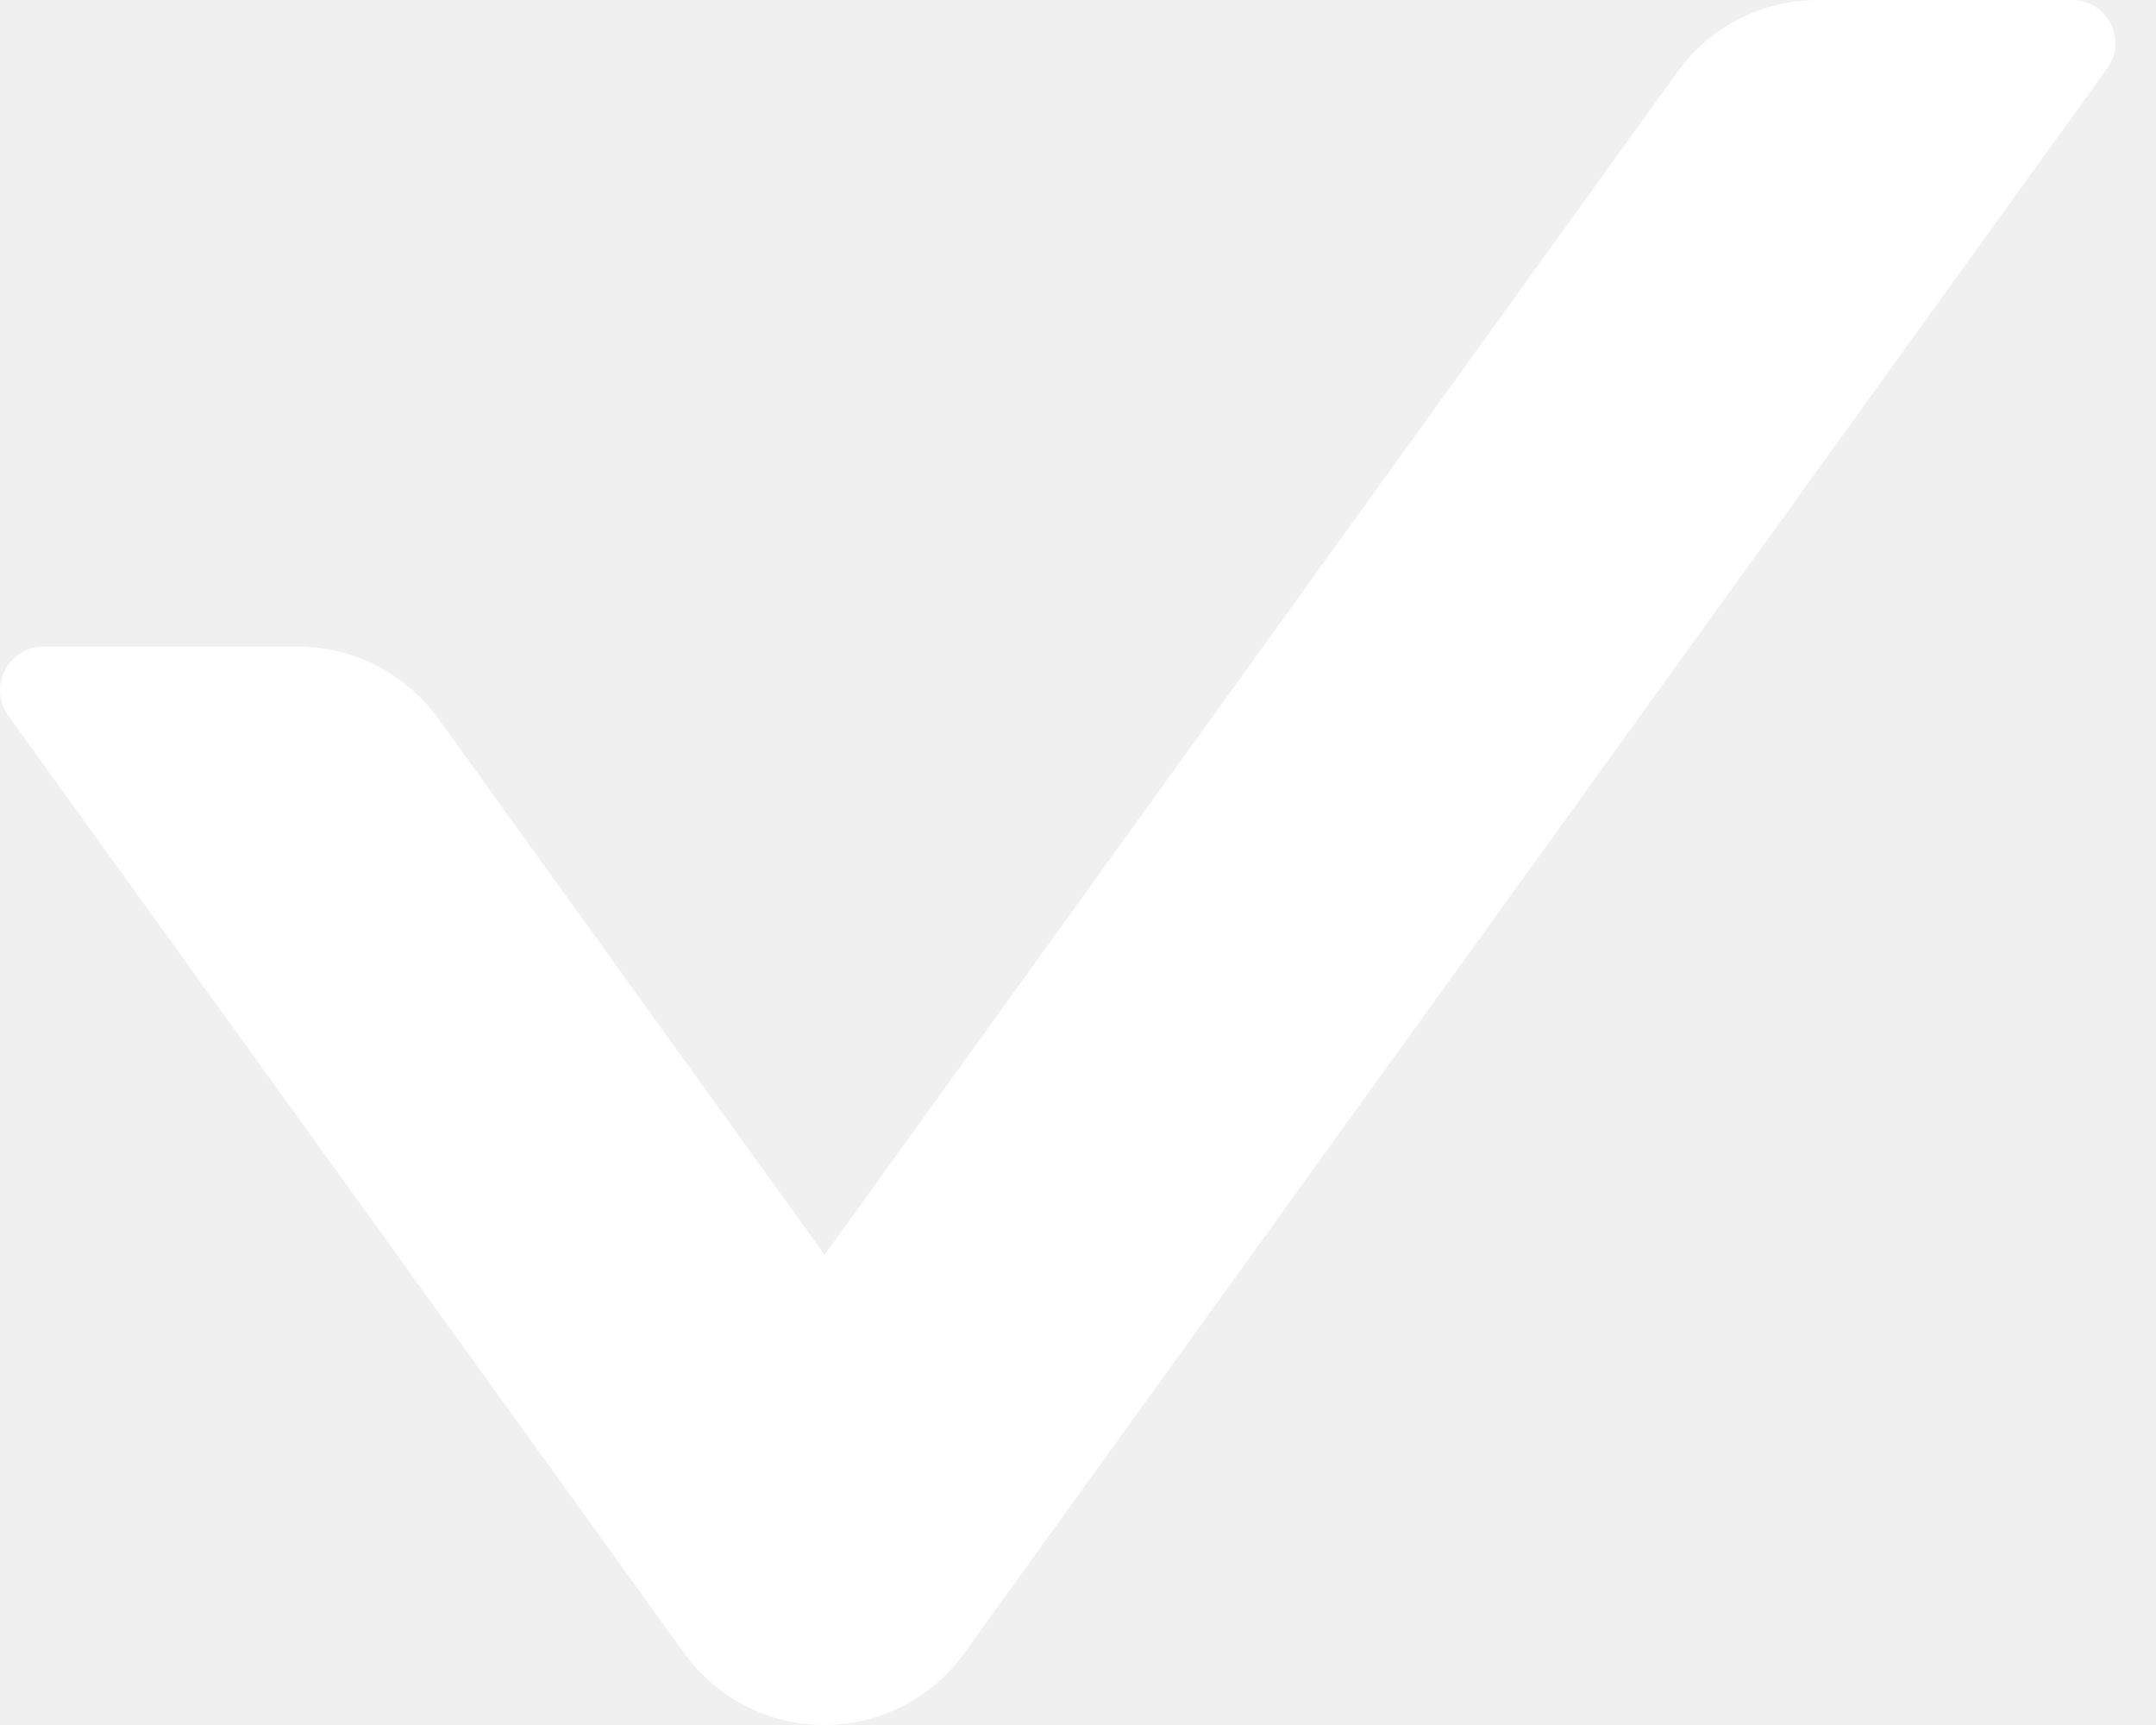
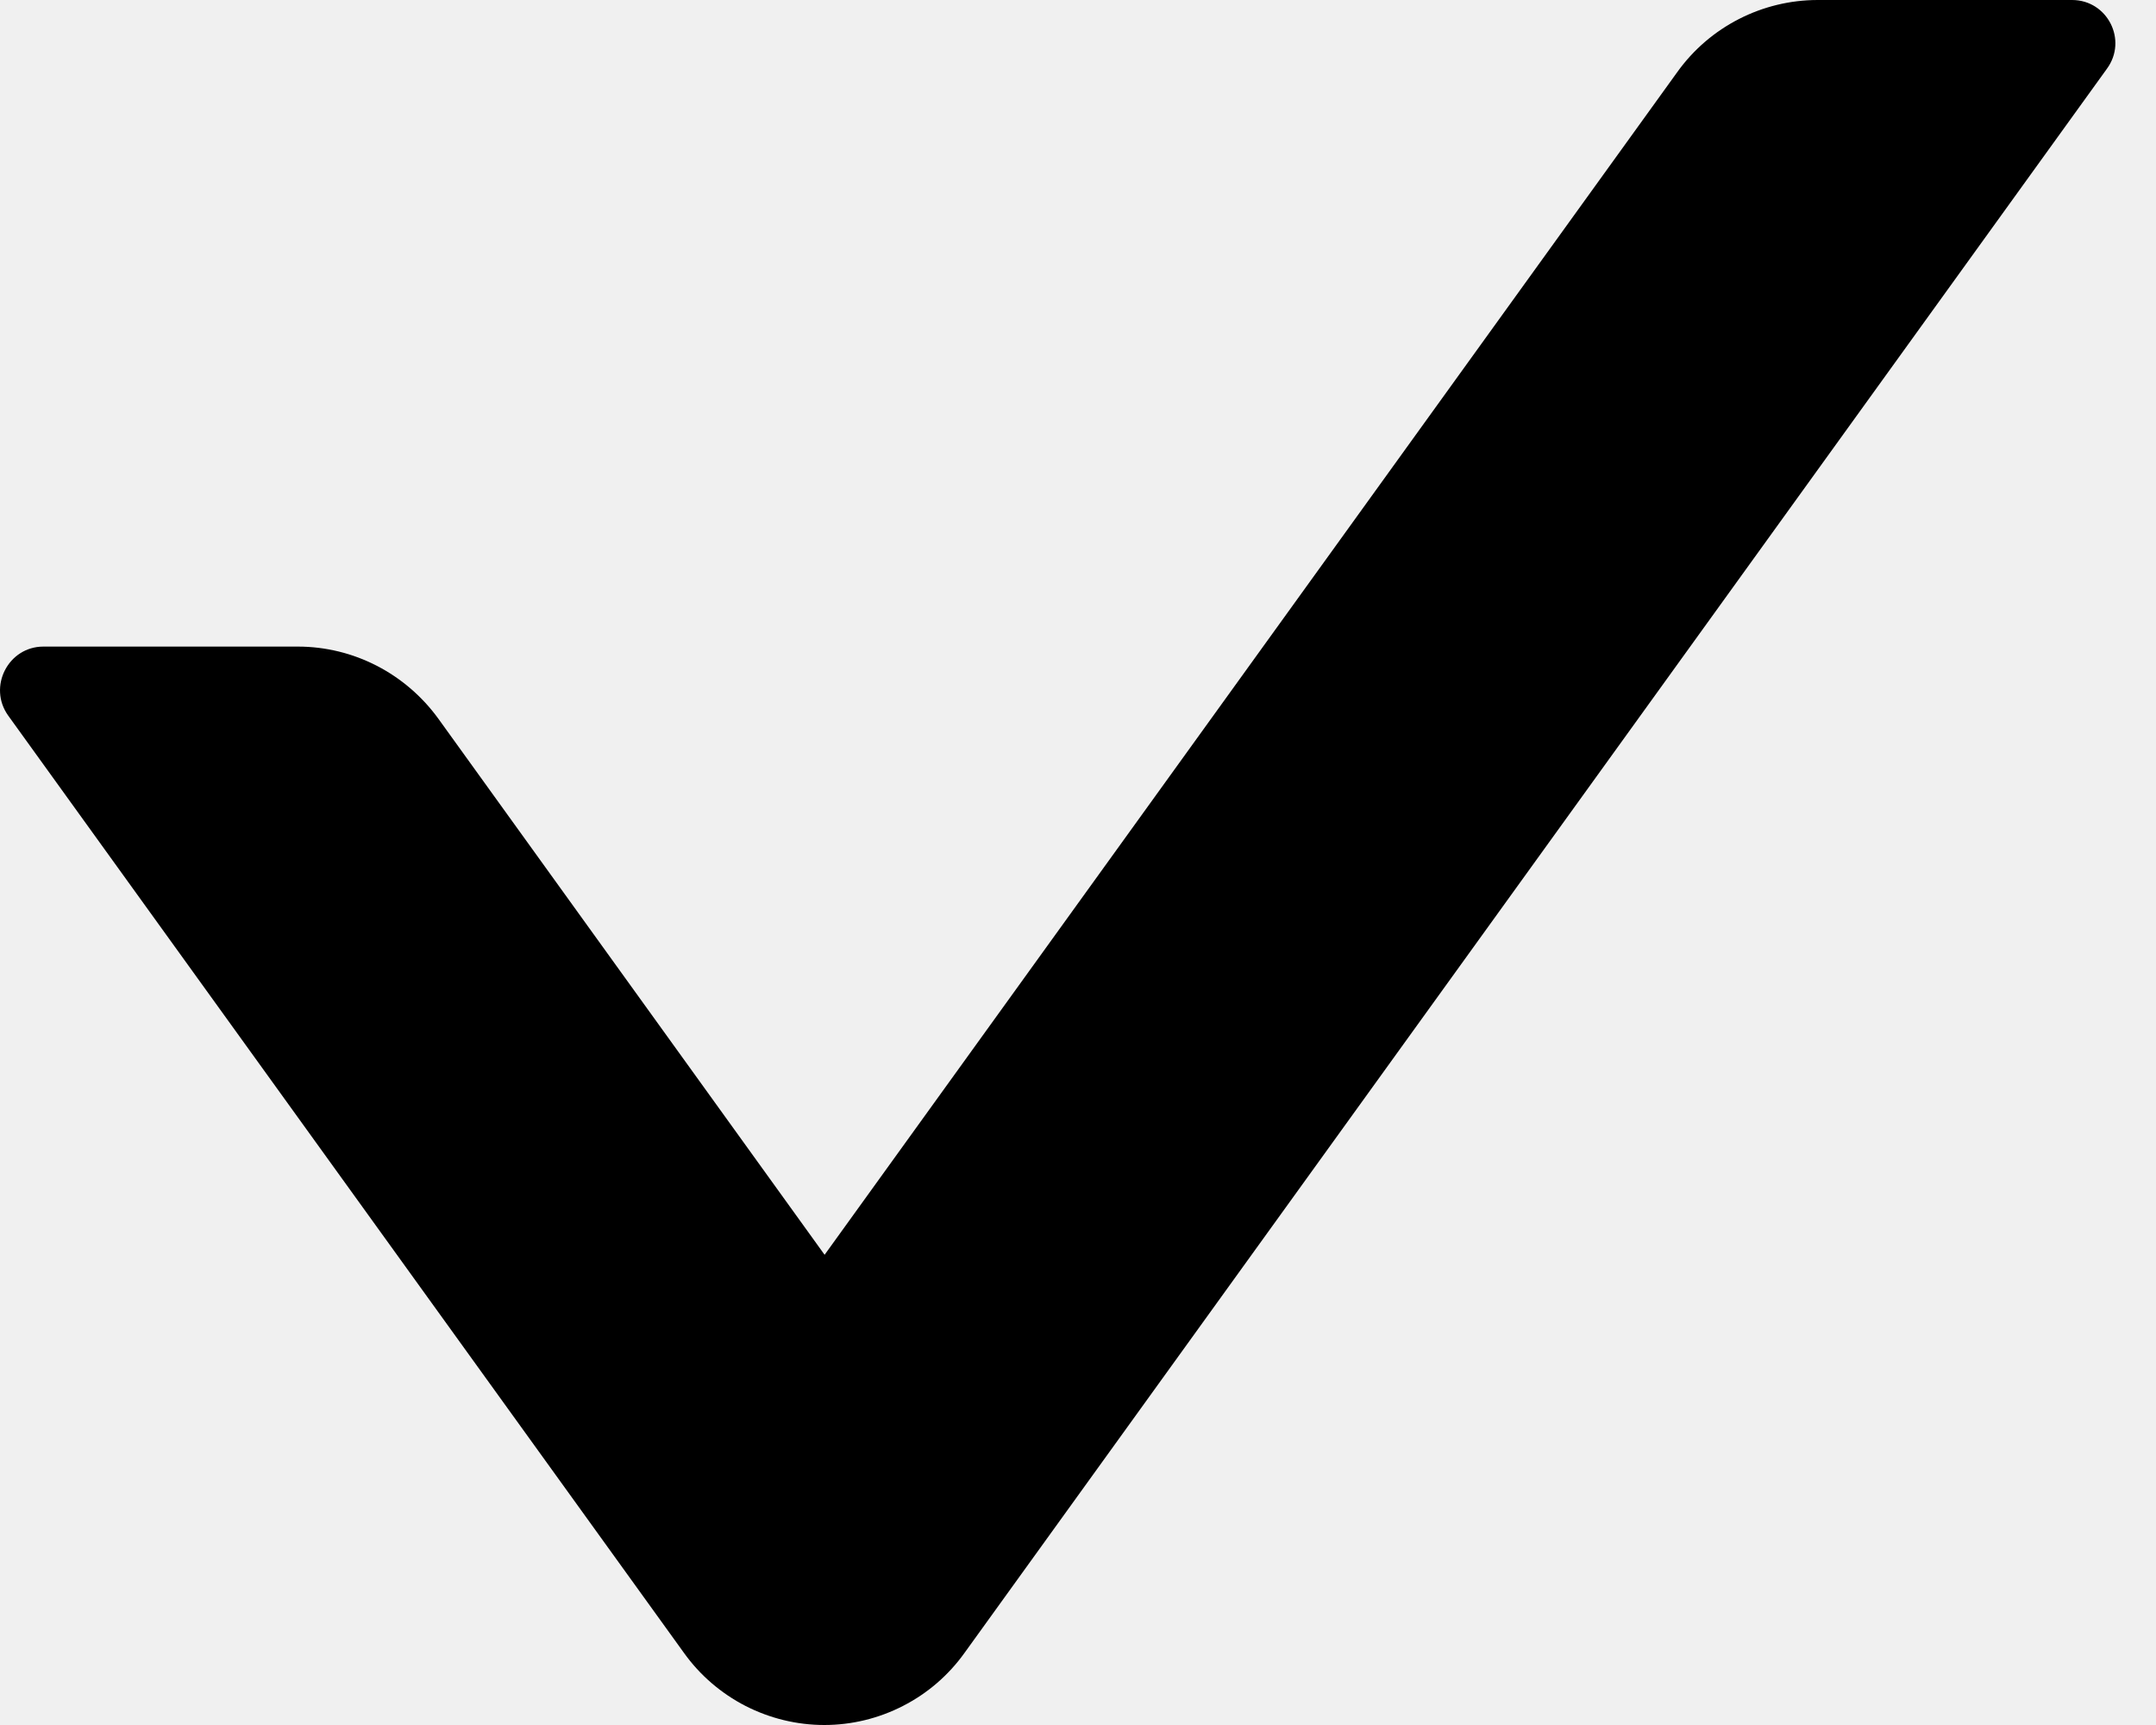
<svg xmlns="http://www.w3.org/2000/svg" viewBox="0 0 15 12">
-   <path d="M14.416 0H12.647C12.262 0 11.896 0.185 11.669 0.502L5.737 8.729L3.05 5C2.823 4.687 2.461 4.498 2.072 4.498H0.302C0.057 4.498 -0.086 4.778 0.057 4.978L4.759 11.499C4.87 11.654 5.017 11.78 5.186 11.867C5.356 11.954 5.544 12 5.735 12C5.926 12 6.114 11.954 6.283 11.867C6.453 11.78 6.599 11.654 6.71 11.499L14.658 0.479C14.805 0.279 14.662 0 14.416 0Z" fill="white" />
+   <path d="M14.416 0H12.647C12.262 0 11.896 0.185 11.669 0.502L5.737 8.729L3.05 5C2.823 4.687 2.461 4.498 2.072 4.498H0.302C0.057 4.498 -0.086 4.778 0.057 4.978L4.759 11.499C4.87 11.654 5.017 11.78 5.186 11.867C5.356 11.954 5.544 12 5.735 12C5.926 12 6.114 11.954 6.283 11.867C6.453 11.78 6.599 11.654 6.71 11.499L14.658 0.479C14.805 0.279 14.662 0 14.416 0Z" />
</svg>
